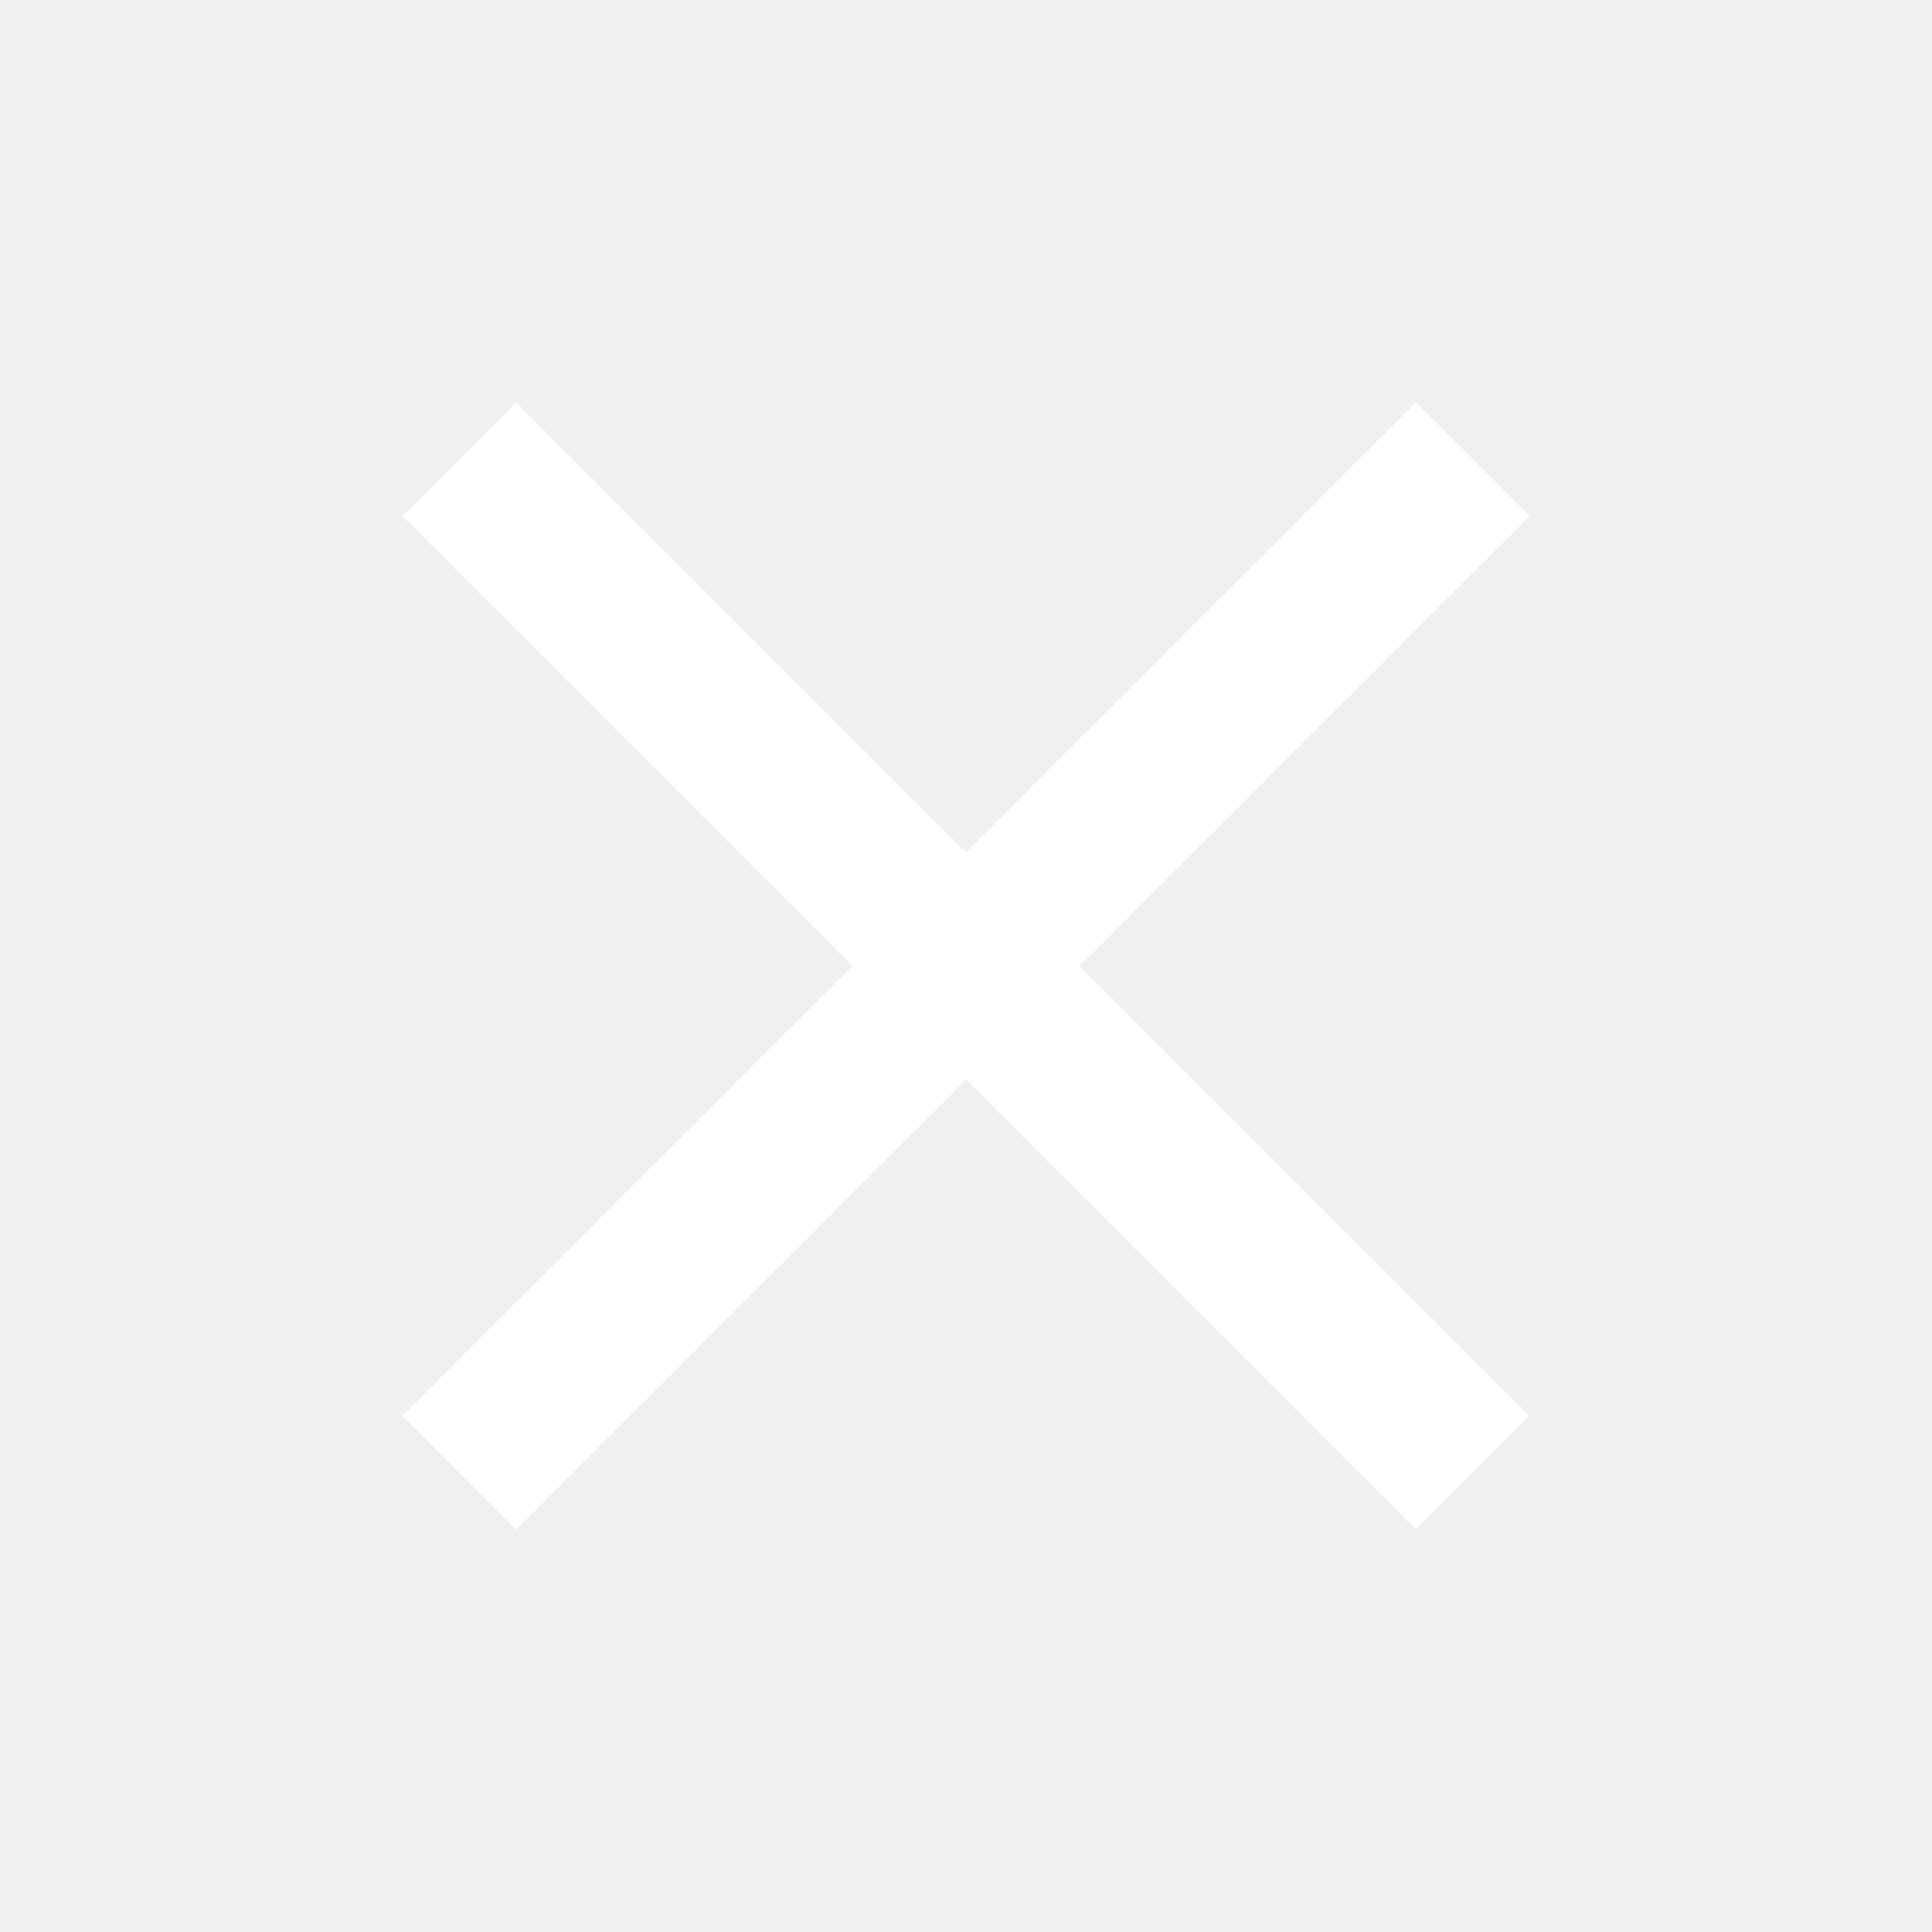
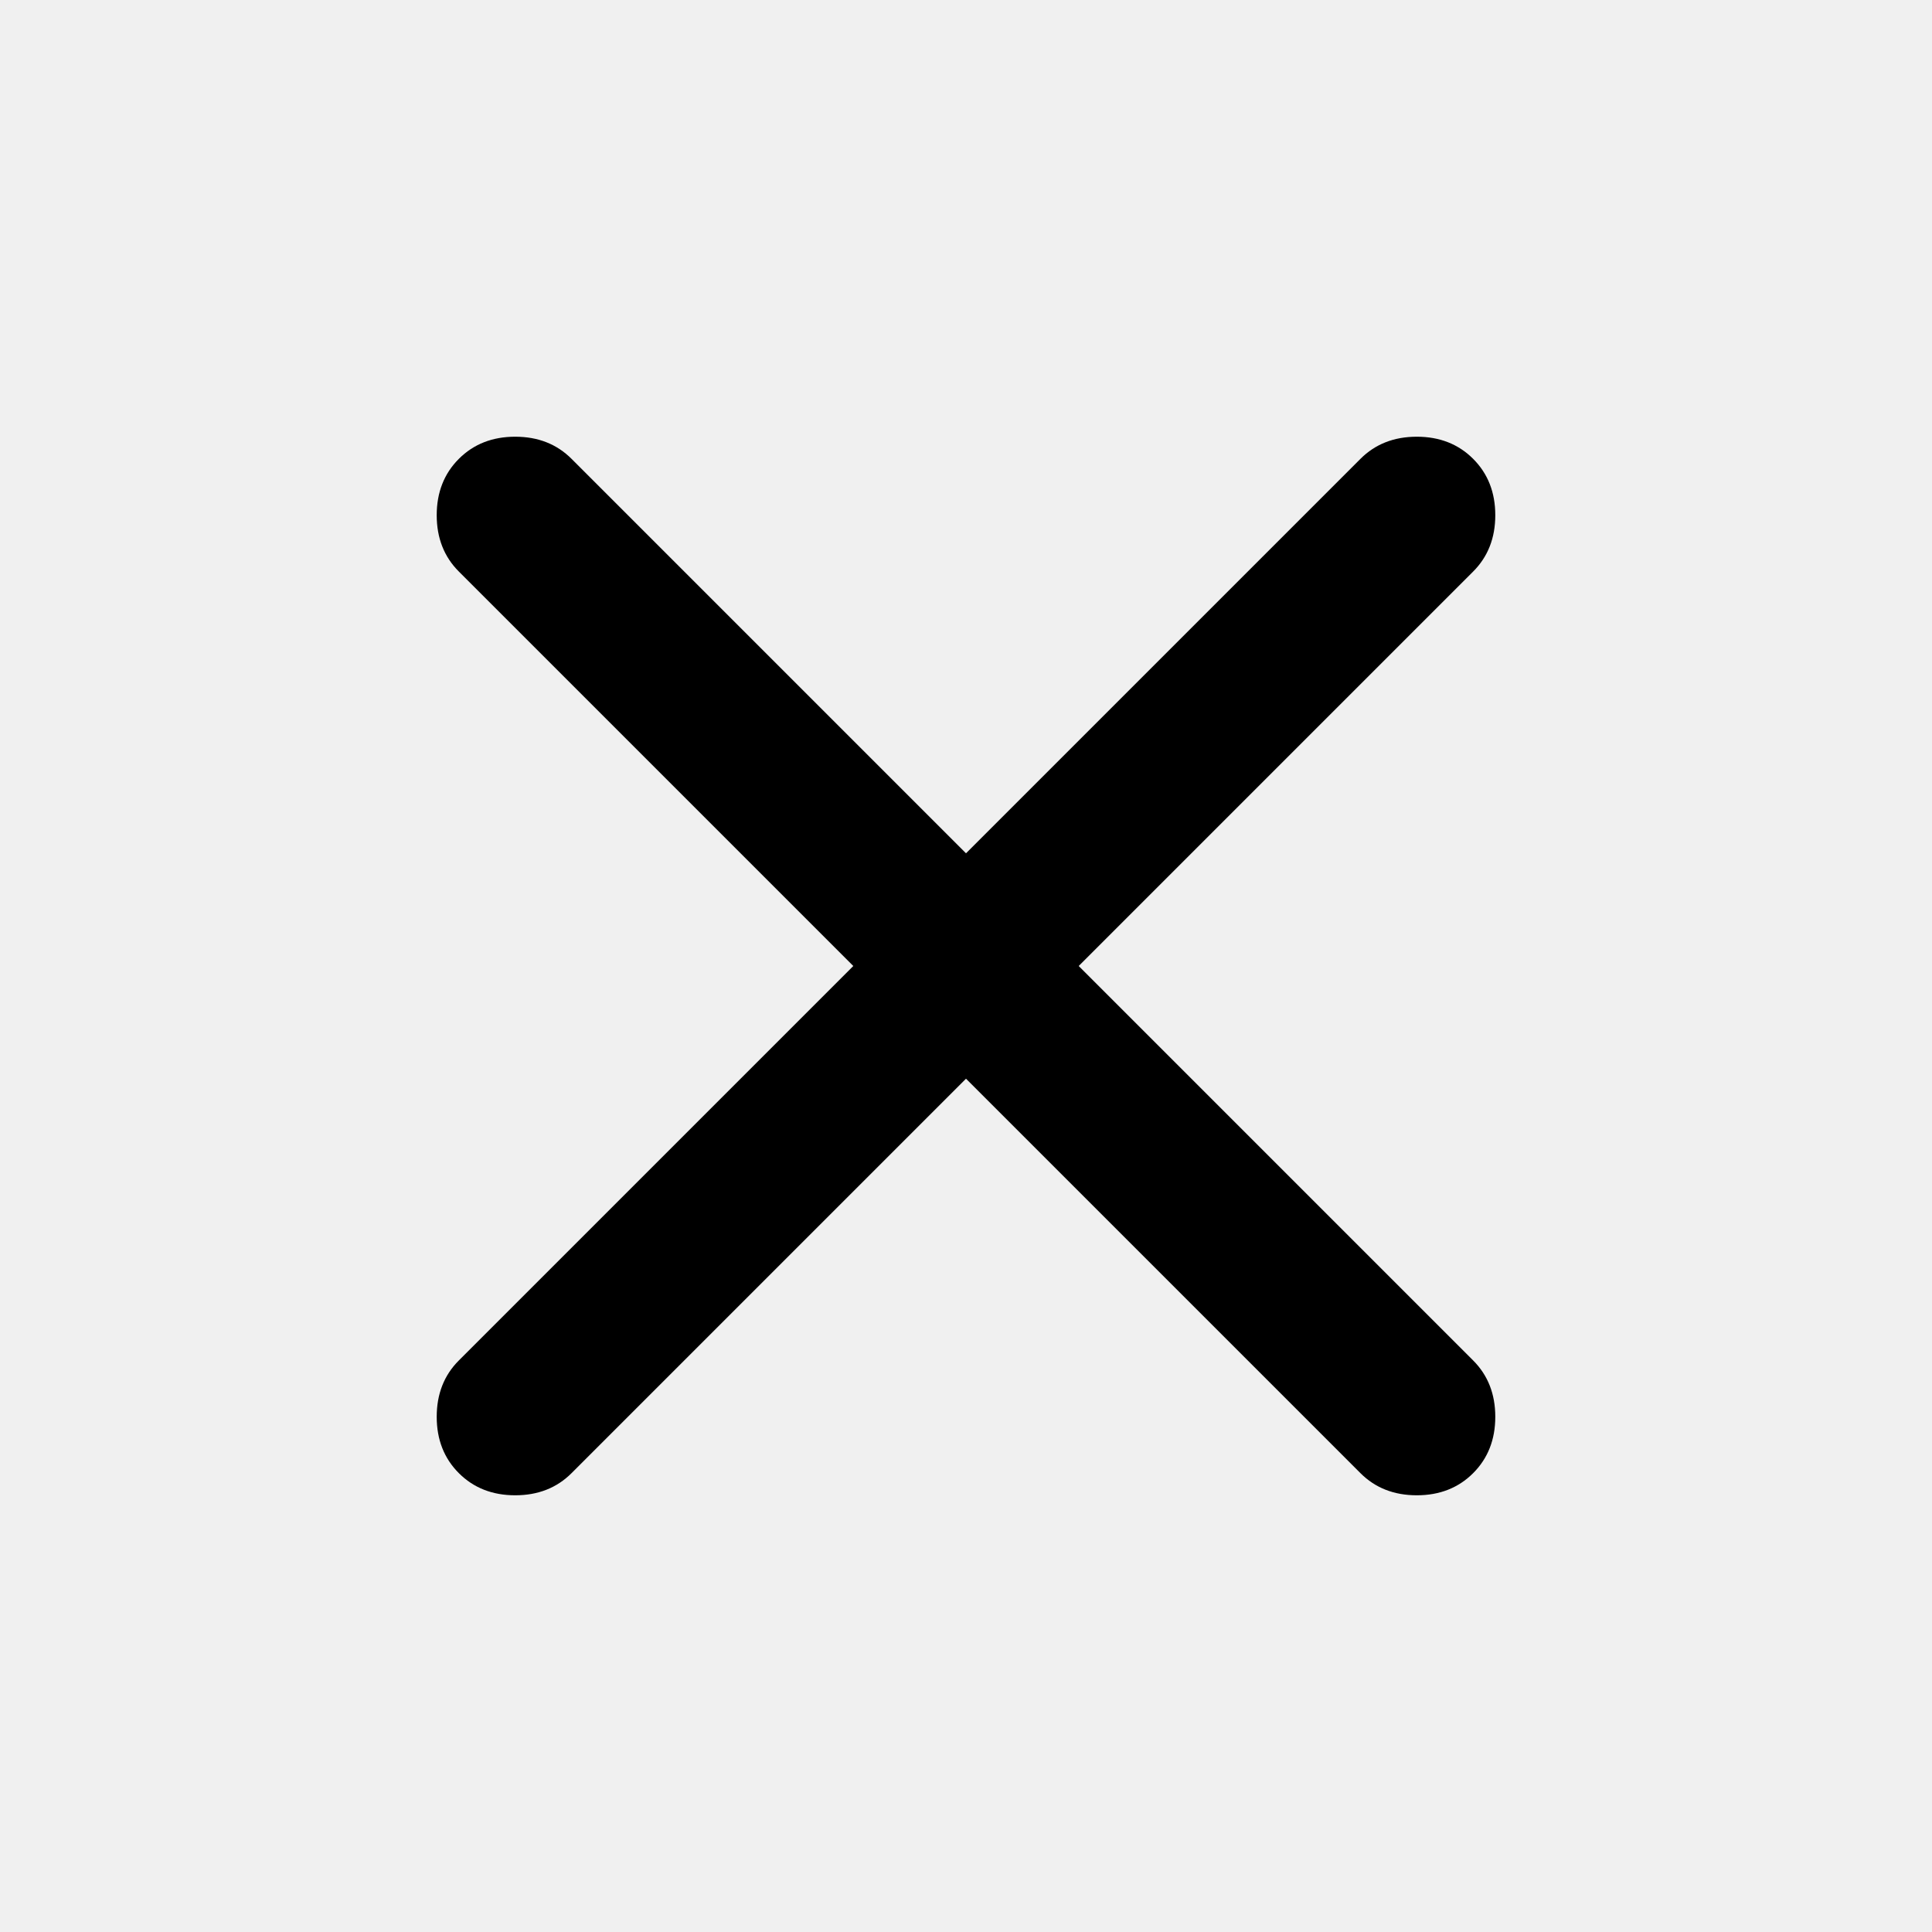
- <svg xmlns="http://www.w3.org/2000/svg" width="24" height="24" viewBox="0 0 24 24">
-   <path fill="#fff" d="M19,6.41L17.59,5L12,10.59L6.41,5L5,6.41L10.59,12L5,17.59L6.41,19L12,13.41L17.59,19L19,17.59L13.41,12L19,6.41Z" />
+ <svg xmlns="http://www.w3.org/2000/svg" height="24" viewBox="0 -960 960 960" width="24">
+   <path d="M480-424 284-228q-11 11-28 11t-28-11q-11-11-11-28t11-28l196-196-196-196q-11-11-11-28t11-28q11-11 28-11t28 11l196 196 196-196q11-11 28-11t28 11q11 11 11 28t-11 28L536-480l196 196q11 11 11 28t-11 28q-11 11-28 11t-28-11L480-424Z" />
</svg>
